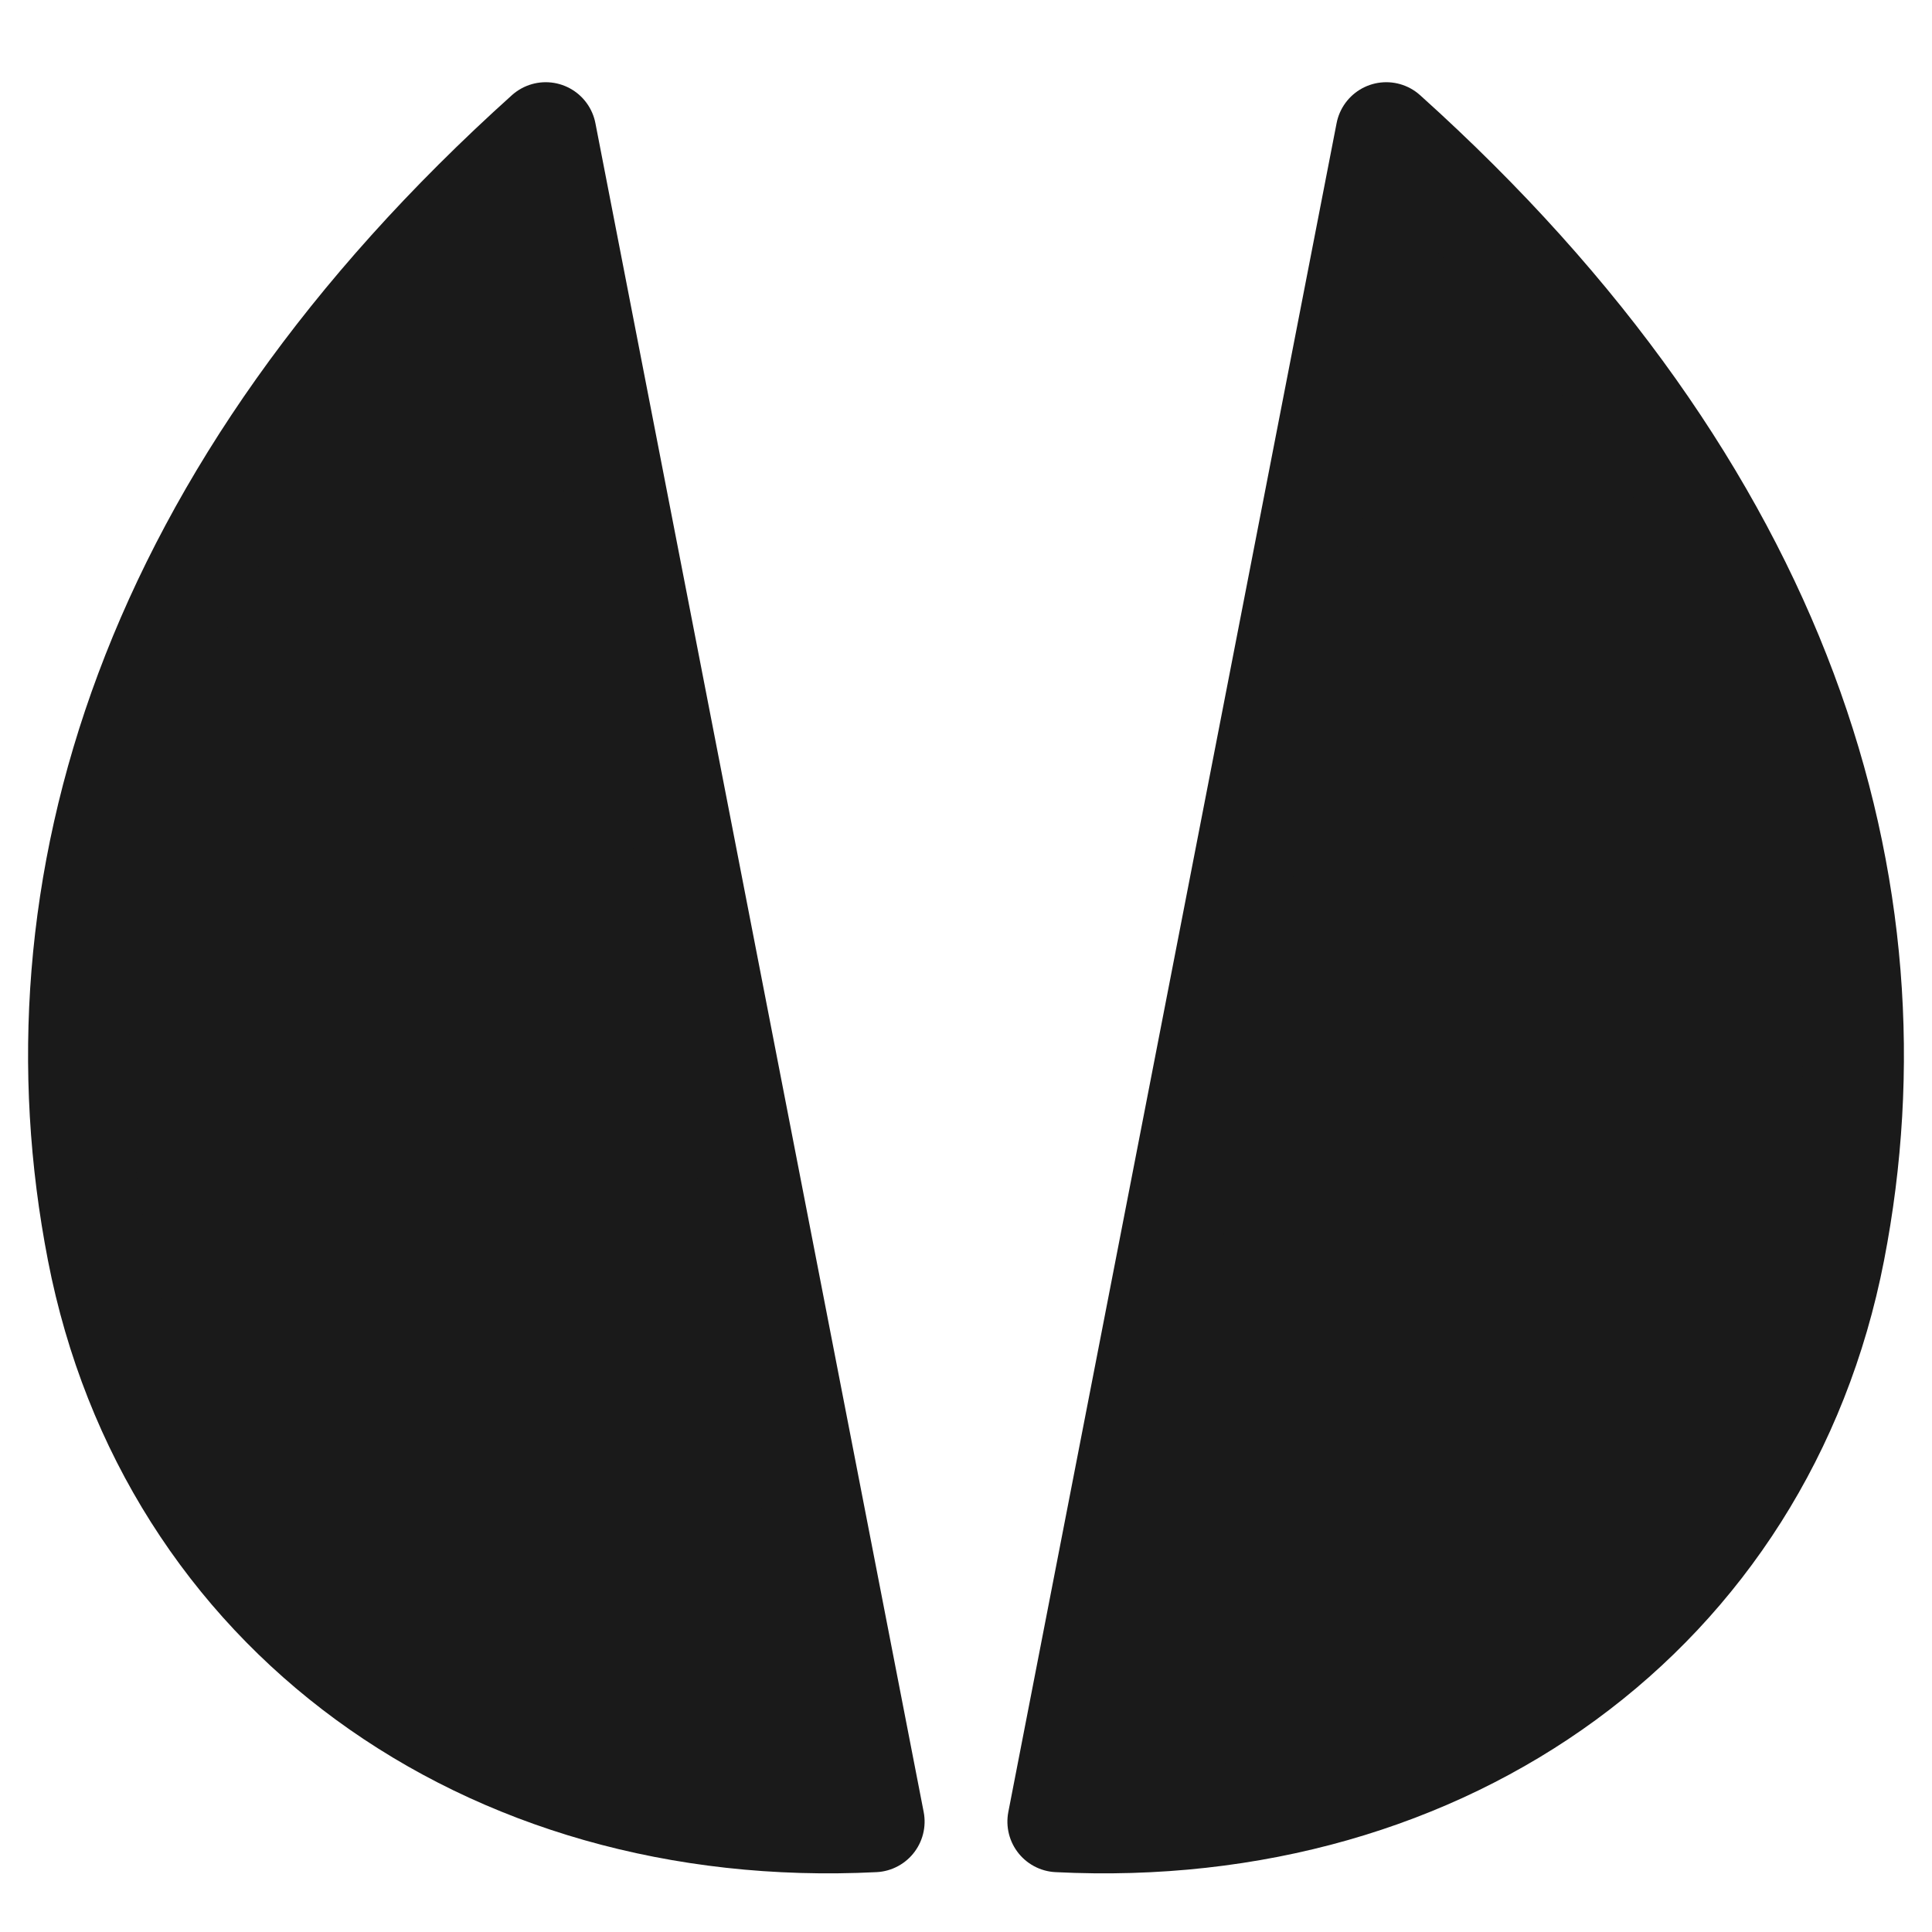
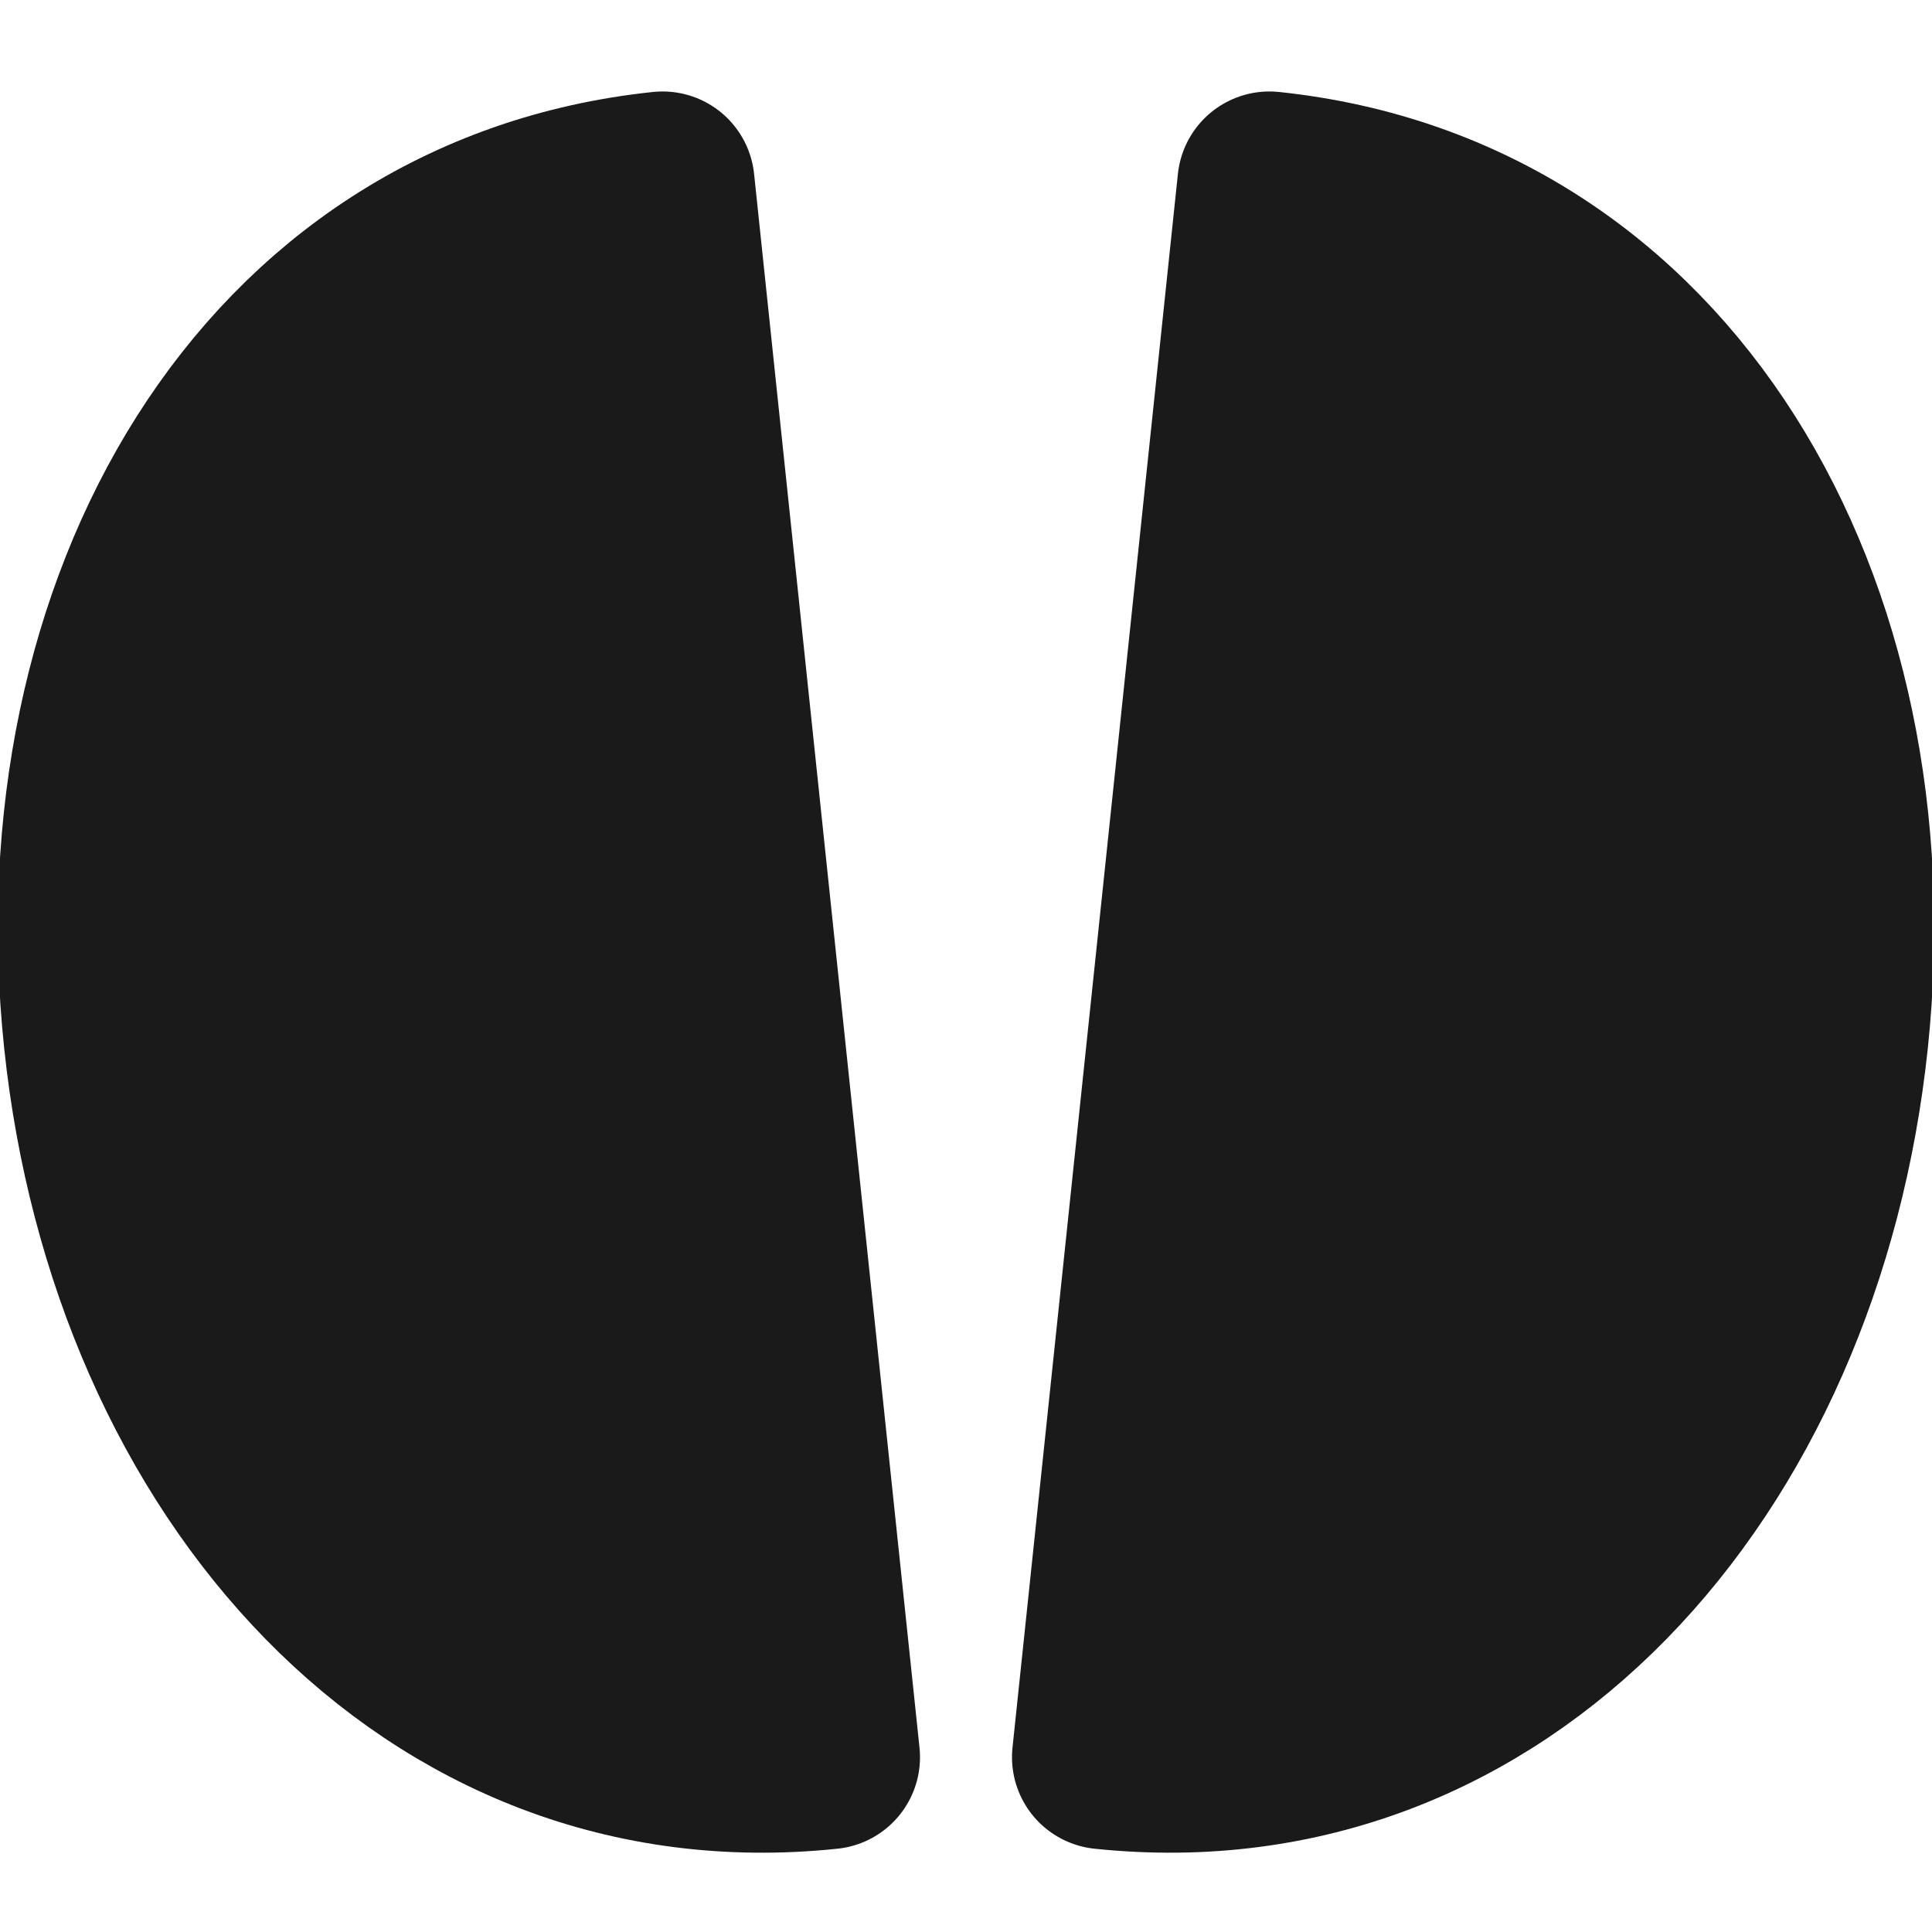
<svg xmlns="http://www.w3.org/2000/svg" width="40" height="40" viewBox="1.5 1.5 21 21" fill="none">
-   <path d="M11 2.6 C6 5.6 3.9 9.6 3.9 13.6 C3.9 17.6 6.8 20.7 11 21.3 Z" fill="#1a1a1a" stroke="#1a1a1a" stroke-width="1.1" stroke-linejoin="round" transform="rotate(-11 11 21.3)" />
-   <path d="M13 2.6 C18 5.6 20.1 9.6 20.1 13.6 C20.1 17.6 17.2 20.7 13 21.3 Z" fill="#1a1a1a" stroke="#1a1a1a" stroke-width="1.1" stroke-linejoin="round" transform="rotate(11 13 21.3)" />
+   <path d="M10.5 3.4 C6.2 3.4 3.4 7.3 3.4 12 C3.4 16.7 6.2 20.6 10.5 20.6 Z" fill="#1a1a1a" stroke="#1a1a1a" stroke-width="2" stroke-linejoin="round" transform="rotate(-6 10.5 20.6)" />
+   <path d="M13.5 3.4 C17.8 3.4 20.6 7.3 20.6 12 C20.6 16.7 17.8 20.6 13.5 20.6 Z" fill="#1a1a1a" stroke="#1a1a1a" stroke-width="2" stroke-linejoin="round" transform="rotate(6 13.5 20.6)" />
</svg>
